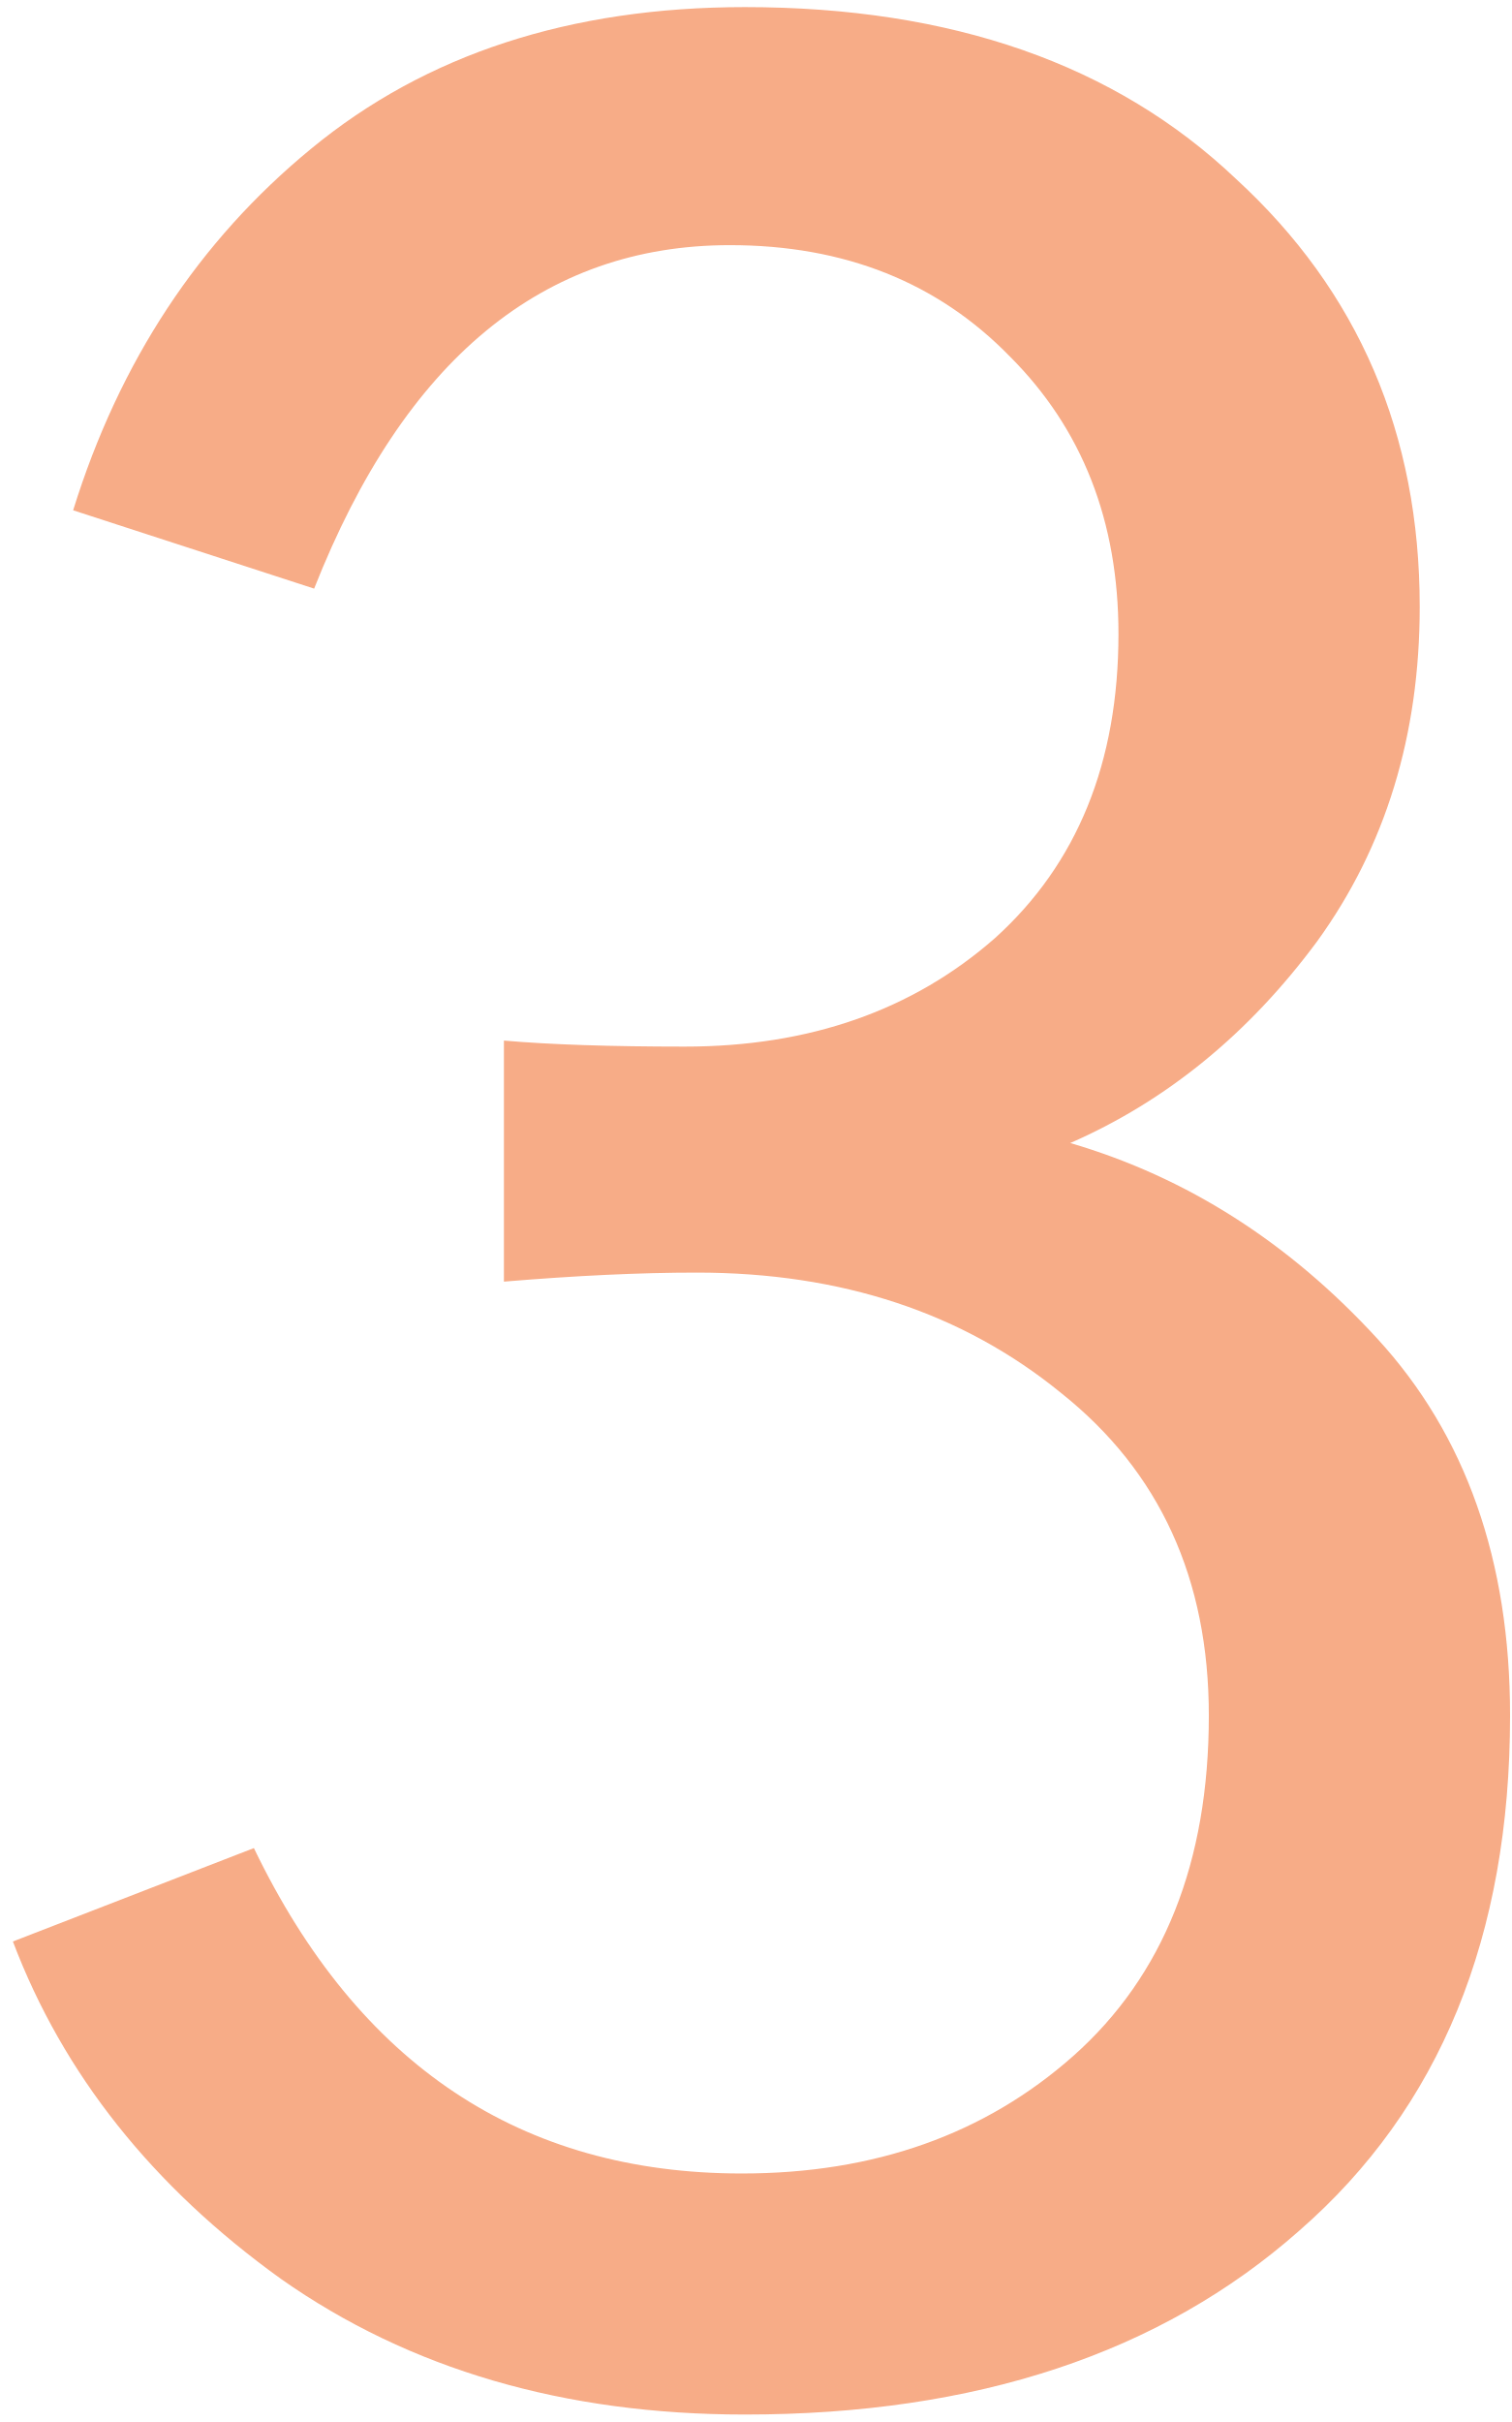
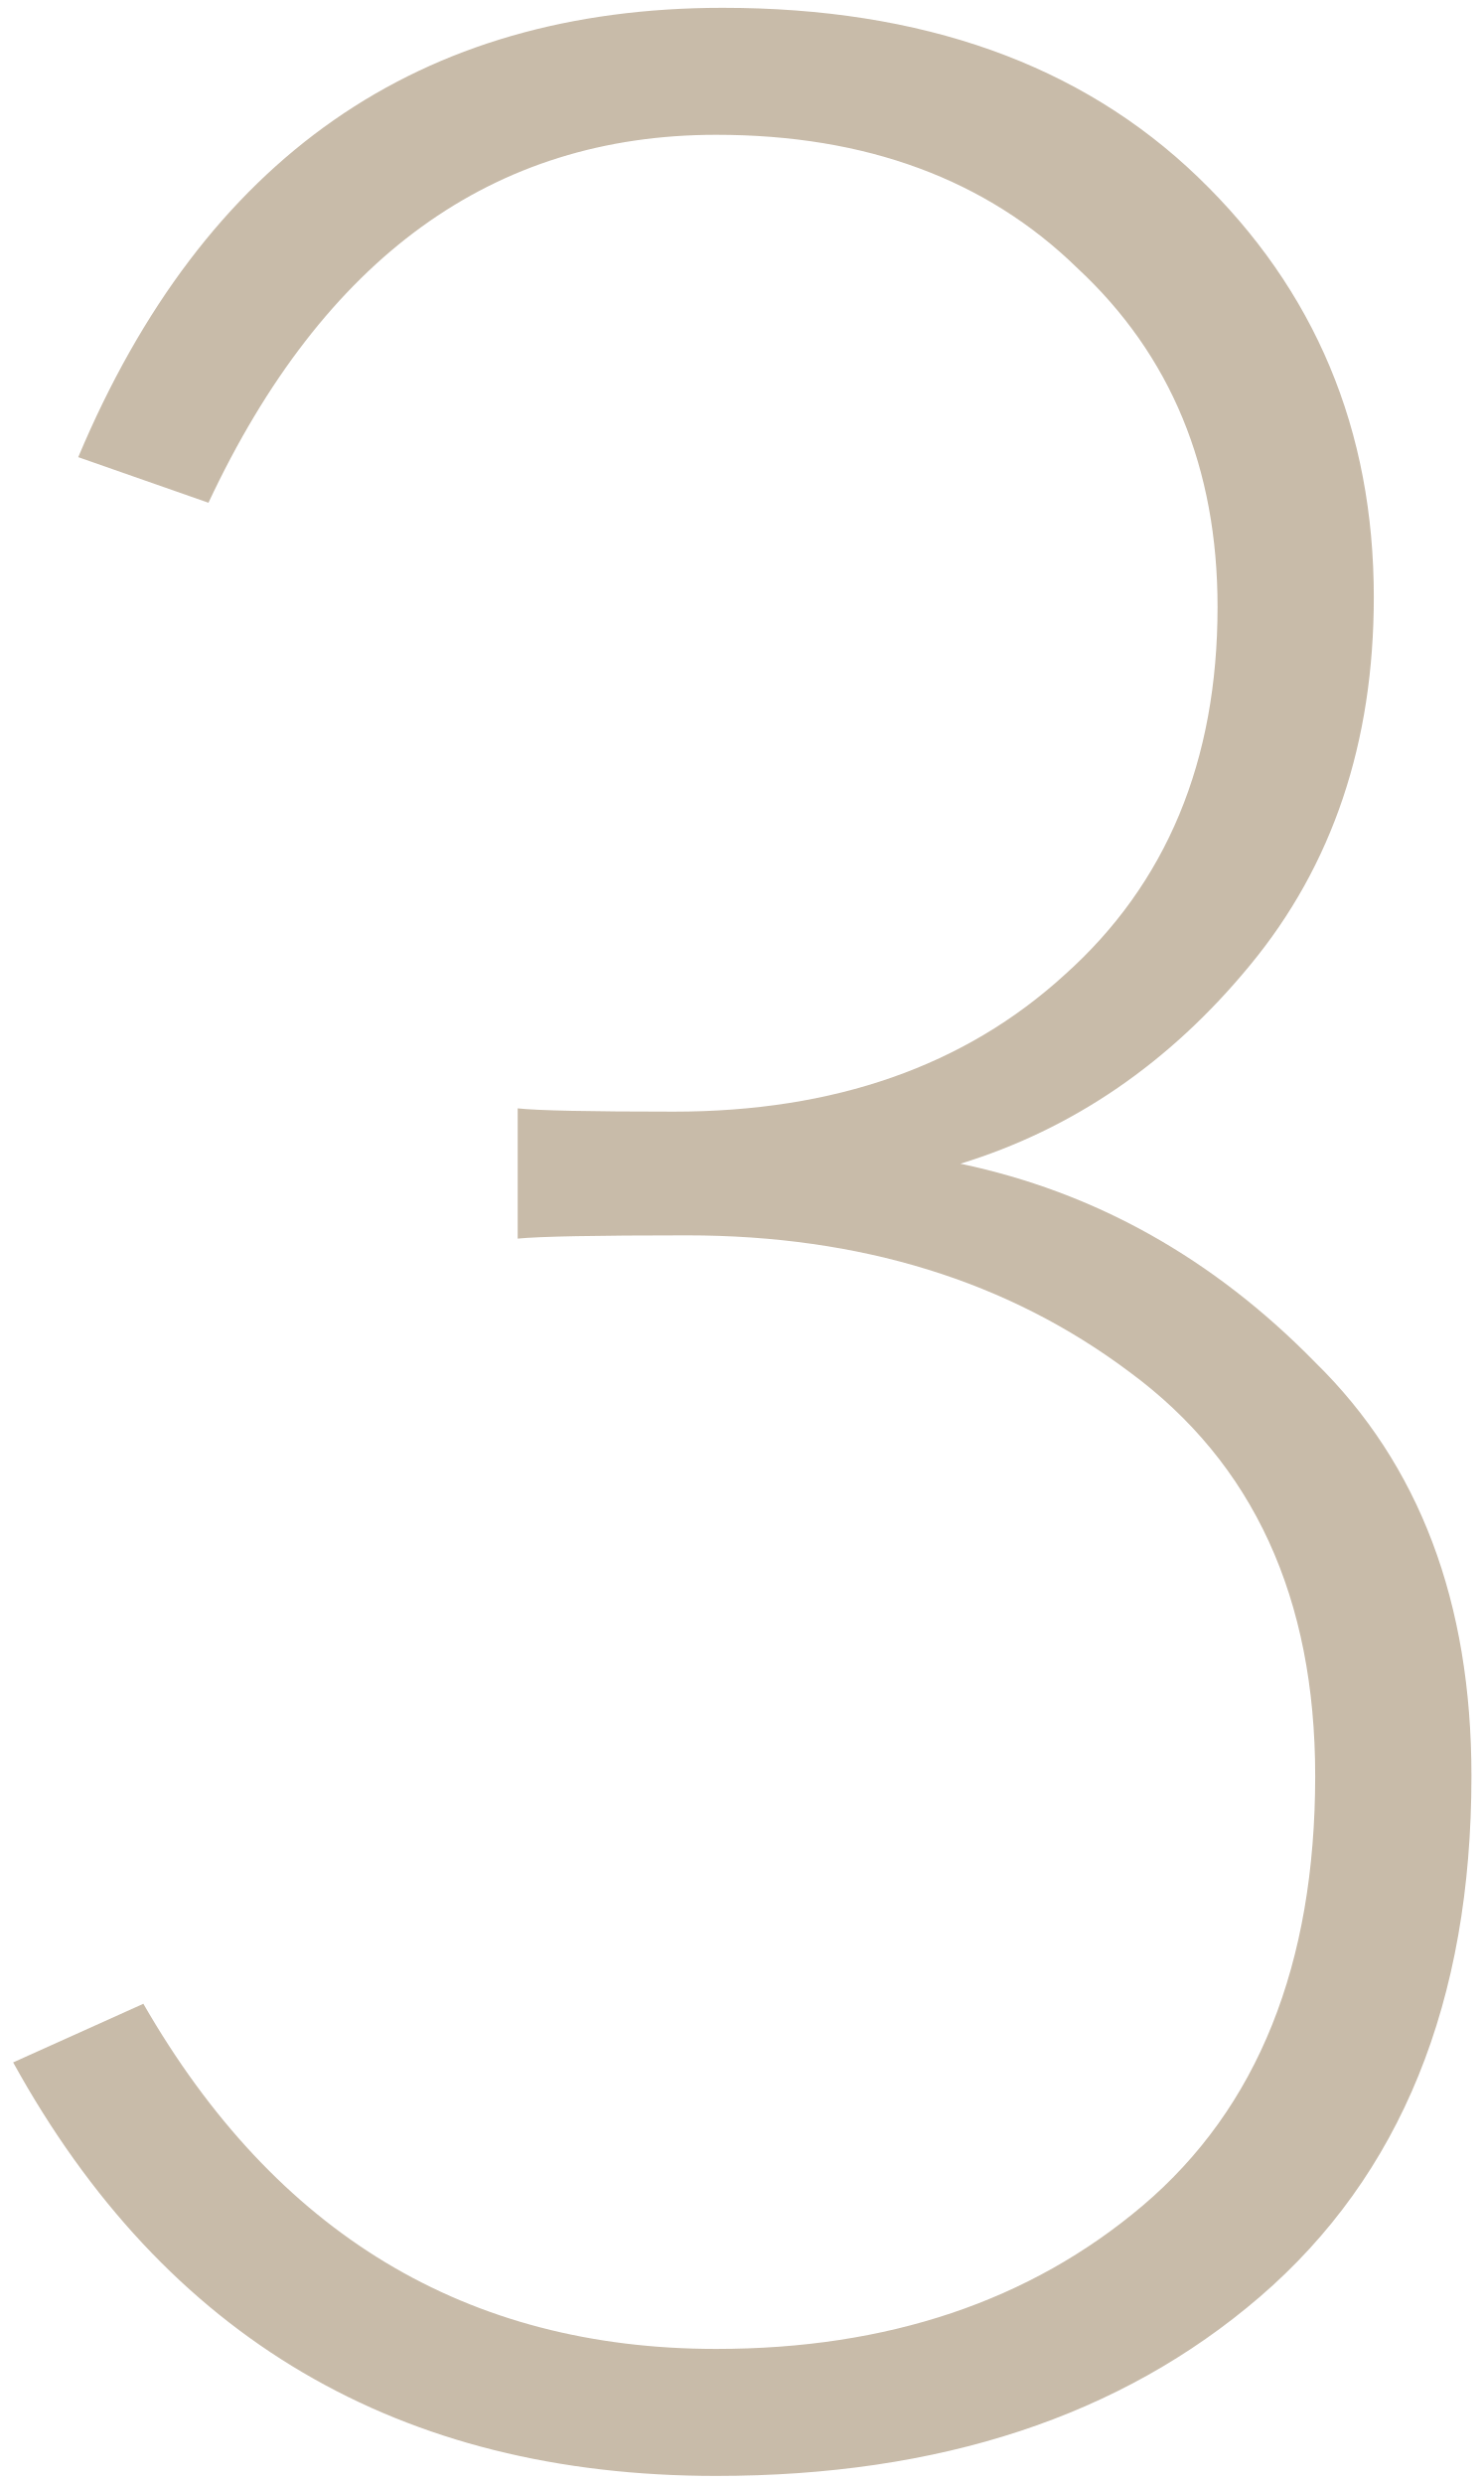
- <svg xmlns="http://www.w3.org/2000/svg" width="98" height="157" viewBox="0 0 98 157" fill="none">
-   <path opacity="0.65" d="M0.836 125.852L16.461 119.797C23.232 133.859 33.779 140.891 48.102 140.891C56.695 140.891 63.857 138.352 69.586 133.273C75.445 128.065 78.375 120.708 78.375 111.203C78.375 102.349 75.185 95.383 68.805 90.305C62.425 85.096 54.547 82.492 45.172 82.492C41.526 82.492 37.359 82.688 32.672 83.078V67.453C35.667 67.713 39.573 67.844 44.391 67.844C52.464 67.844 59.169 65.5 64.508 60.812C69.846 55.995 72.516 49.419 72.516 41.086C72.516 33.794 70.172 27.805 65.484 23.117C60.797 18.299 54.742 15.891 47.32 15.891C35.211 15.891 26.227 23.312 20.367 38.156L4.742 33.078C7.737 23.443 12.88 15.63 20.172 9.641C27.594 3.521 36.969 0.461 48.297 0.461C61.708 0.461 72.32 4.172 80.133 11.594C88.076 18.885 92.047 28.13 92.047 39.328C92.047 47.661 89.833 54.888 85.406 61.008C80.979 66.997 75.641 71.359 69.391 74.094C76.943 76.307 83.583 80.539 89.312 86.789C95.042 93.039 97.906 101.177 97.906 111.203C97.906 125.526 93.349 136.659 84.234 144.602C75.25 152.544 63.271 156.516 48.297 156.516C36.578 156.516 26.552 153.586 18.219 147.727C9.885 141.737 4.091 134.445 0.836 125.852Z" fill="#F37F46" />
+ <svg xmlns="http://www.w3.org/2000/svg" width="89" height="149" viewBox="0 0 89 149" fill="none">
+   <path opacity="0.65" d="M0.789 123.711L8.602 120.195C16.544 133.997 28.003 140.898 42.977 140.898C53.263 140.898 61.792 138.034 68.562 132.305C75.463 126.445 78.914 117.852 78.914 106.523C78.914 95.846 75.203 87.773 67.781 82.305C60.49 76.836 51.635 74.102 41.219 74.102C35.75 74.102 32.365 74.167 31.062 74.297V66.484C32.234 66.615 35.359 66.68 40.438 66.68C50.073 66.68 57.885 63.945 63.875 58.477C69.995 53.008 73.055 45.651 73.055 36.406C73.055 28.073 70.255 21.302 64.656 16.094C59.188 10.755 51.961 8.086 42.977 8.086C29.565 8.086 19.409 15.443 12.508 30.156L4.695 27.422C12.247 9.453 25.138 0.469 43.367 0.469C55.346 0.469 64.852 3.854 71.883 10.625C78.914 17.396 82.43 25.794 82.43 35.82C82.43 44.544 79.956 51.901 75.008 57.891C70.19 63.75 64.396 67.721 57.625 69.805C65.698 71.497 72.794 75.469 78.914 81.719C85.164 87.838 88.289 96.107 88.289 106.523C88.289 120.065 84.057 130.482 75.594 137.773C67.26 144.935 56.388 148.516 42.977 148.516C23.966 148.516 9.904 140.247 0.789 123.711Z" fill="#AA967B" />
</svg>
